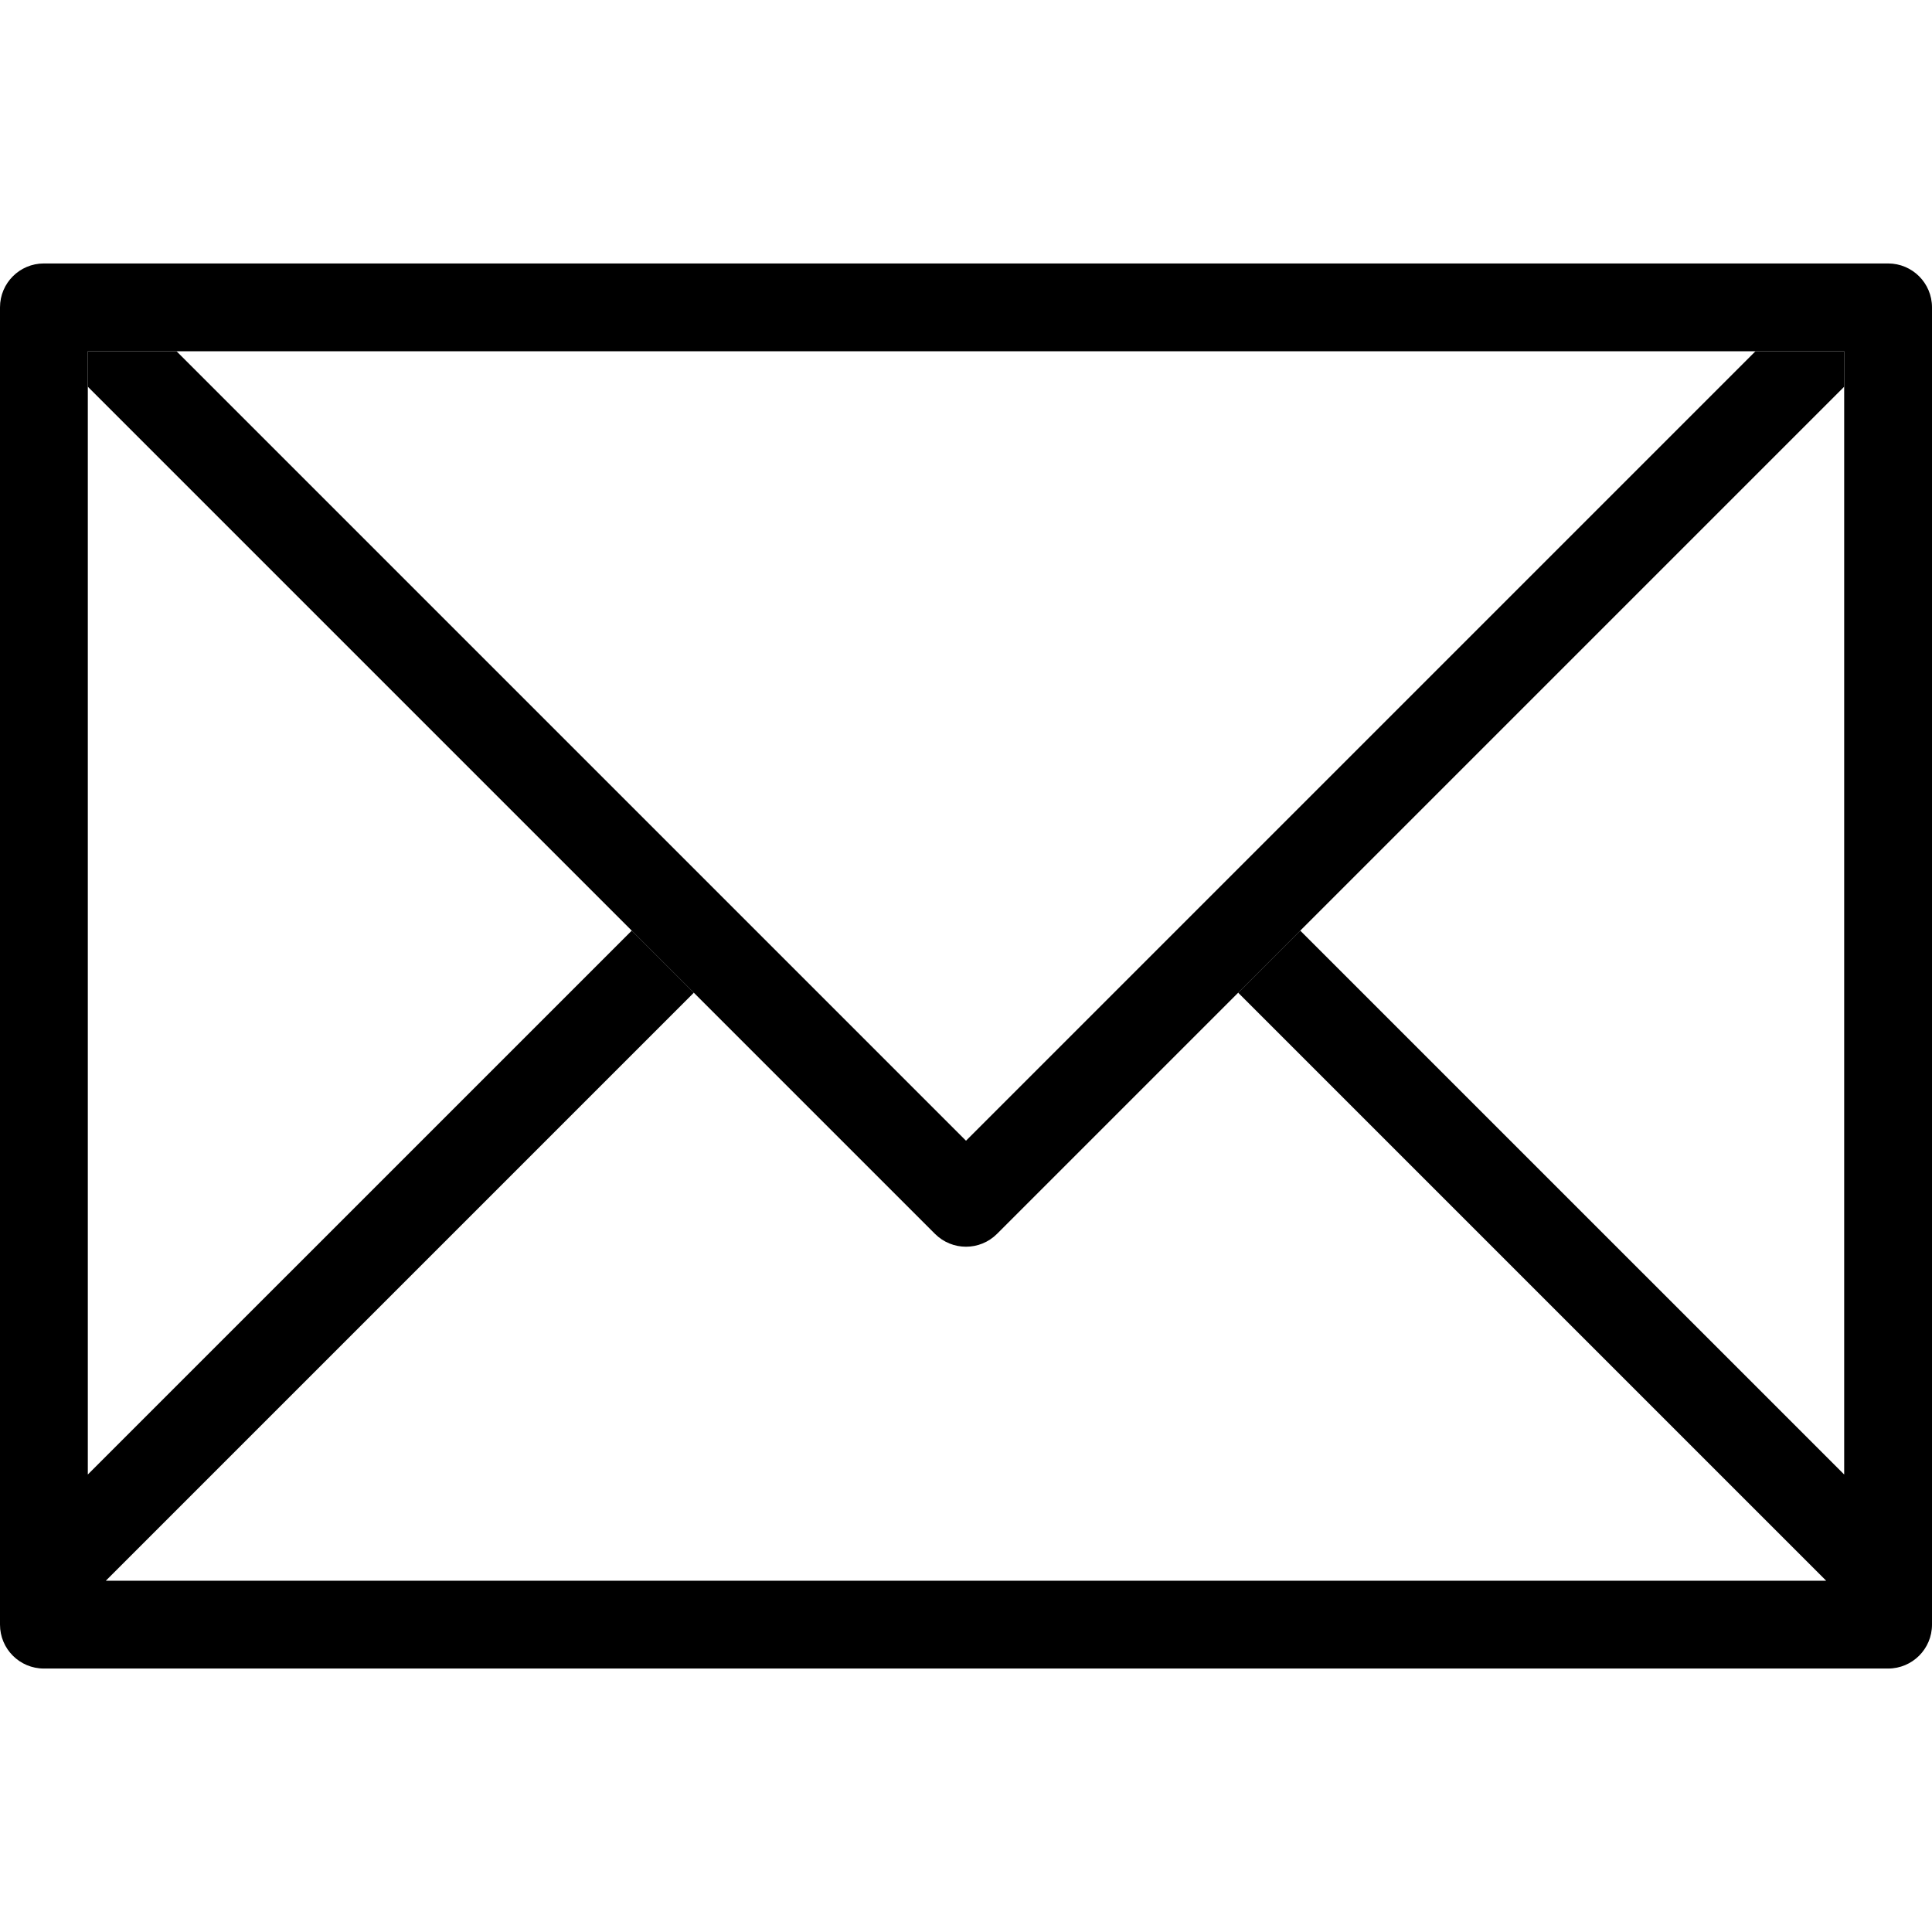
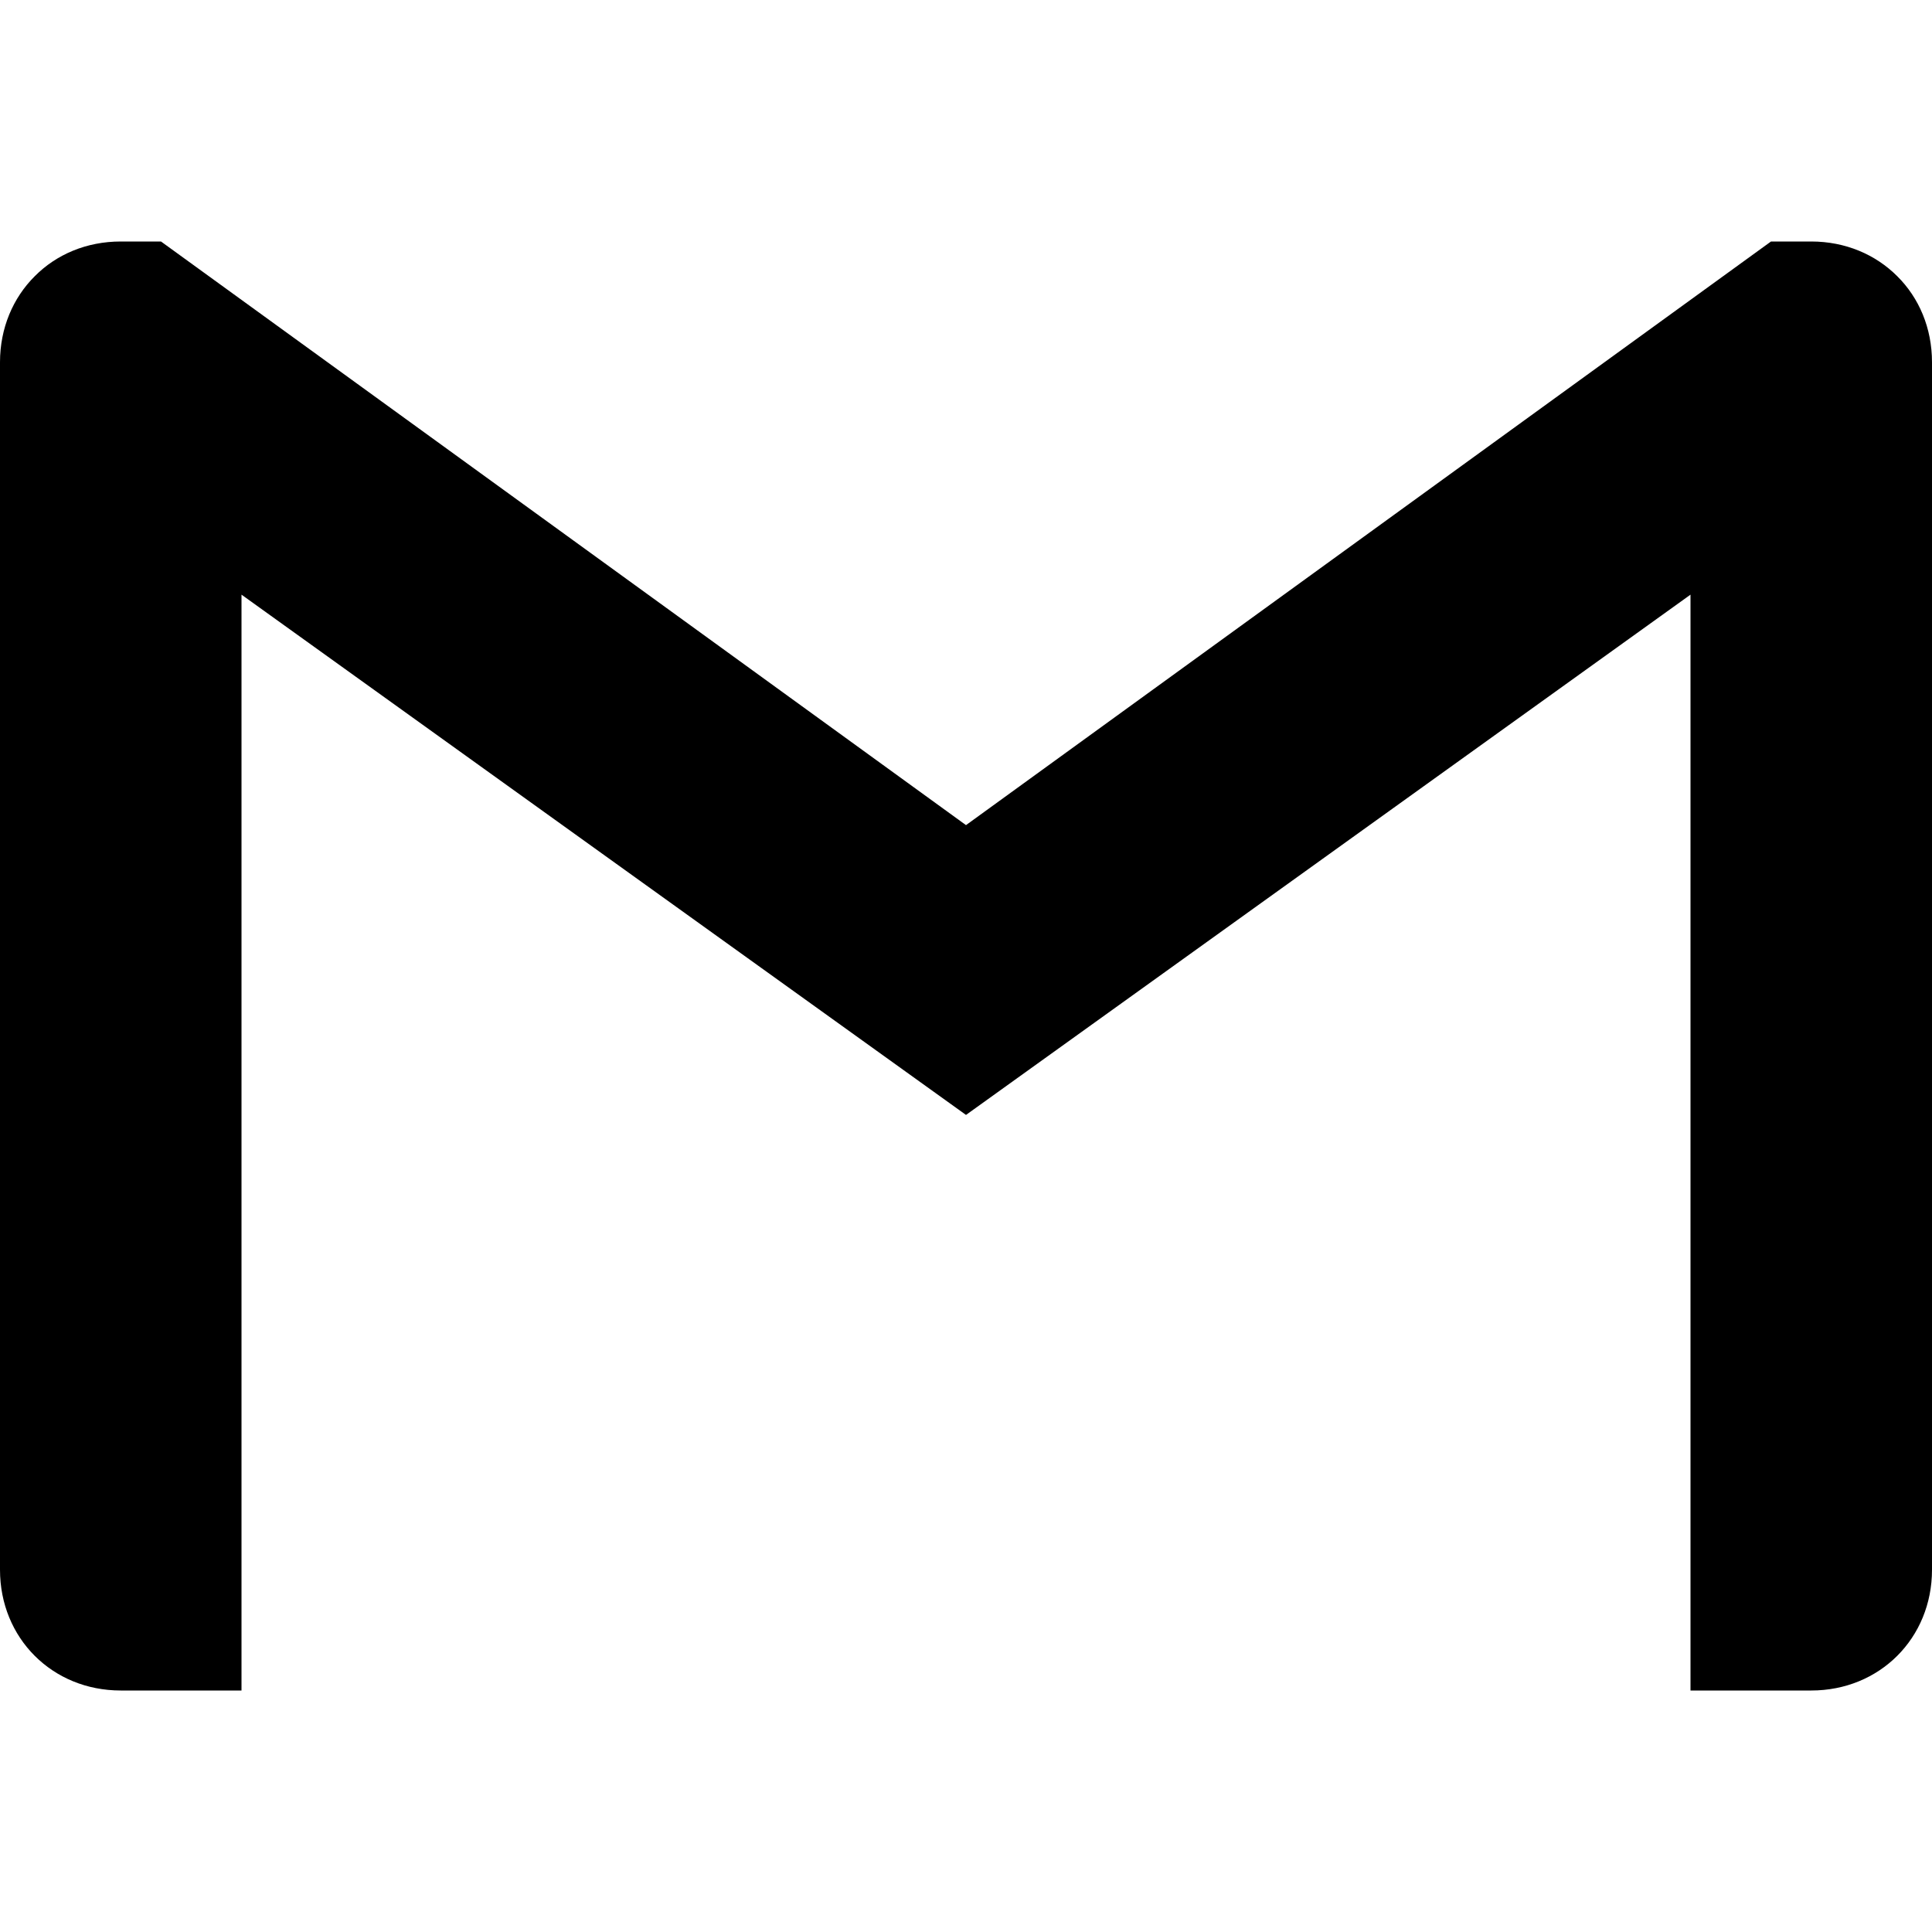
- <svg xmlns="http://www.w3.org/2000/svg" version="1.1" viewBox="0 0 44 44" enable-background="new 0 0 44 44">
-   <g>
-     <g>
-       <g>
-         <path d="M43,6H1C0.447,6,0,6.447,0,7v30c0,0.553,0.447,1,1,1h42c0.552,0,1-0.447,1-1V7C44,6.447,43.552,6,43,6z M42,33.581     L29.612,21.194l-1.414,1.414L41.59,36H2.41l13.392-13.392l-1.414-1.414L2,33.581V8h40V33.581z" />
-       </g>
-     </g>
-     <g>
-       <g>
-         <path d="M39.979,8L22,25.979L4.021,8H2v0.807L21.293,28.1c0.391,0.391,1.023,0.391,1.414,0L42,8.807V8H39.979z" />
-       </g>
-     </g>
-   </g>
+ <svg xmlns="http://www.w3.org/2000/svg" aria-labelledby="simpleicons-gmail-icon" role="img" viewBox="0 0 24 24">
+   <path d="M24 4.5v15c0 .85-.65 1.5-1.5 1.5H21V7.387l-9 6.463-9-6.463V21H1.5C.649 21 0 20.35 0 19.5v-15c0-.425.162-.8.431-1.068C.7 3.16 1.076 3 1.5 3H2l10 7.25L22 3h.5c.425 0 .8.162 1.069.432.27.268.431.643.431 1.068z" />
</svg>
